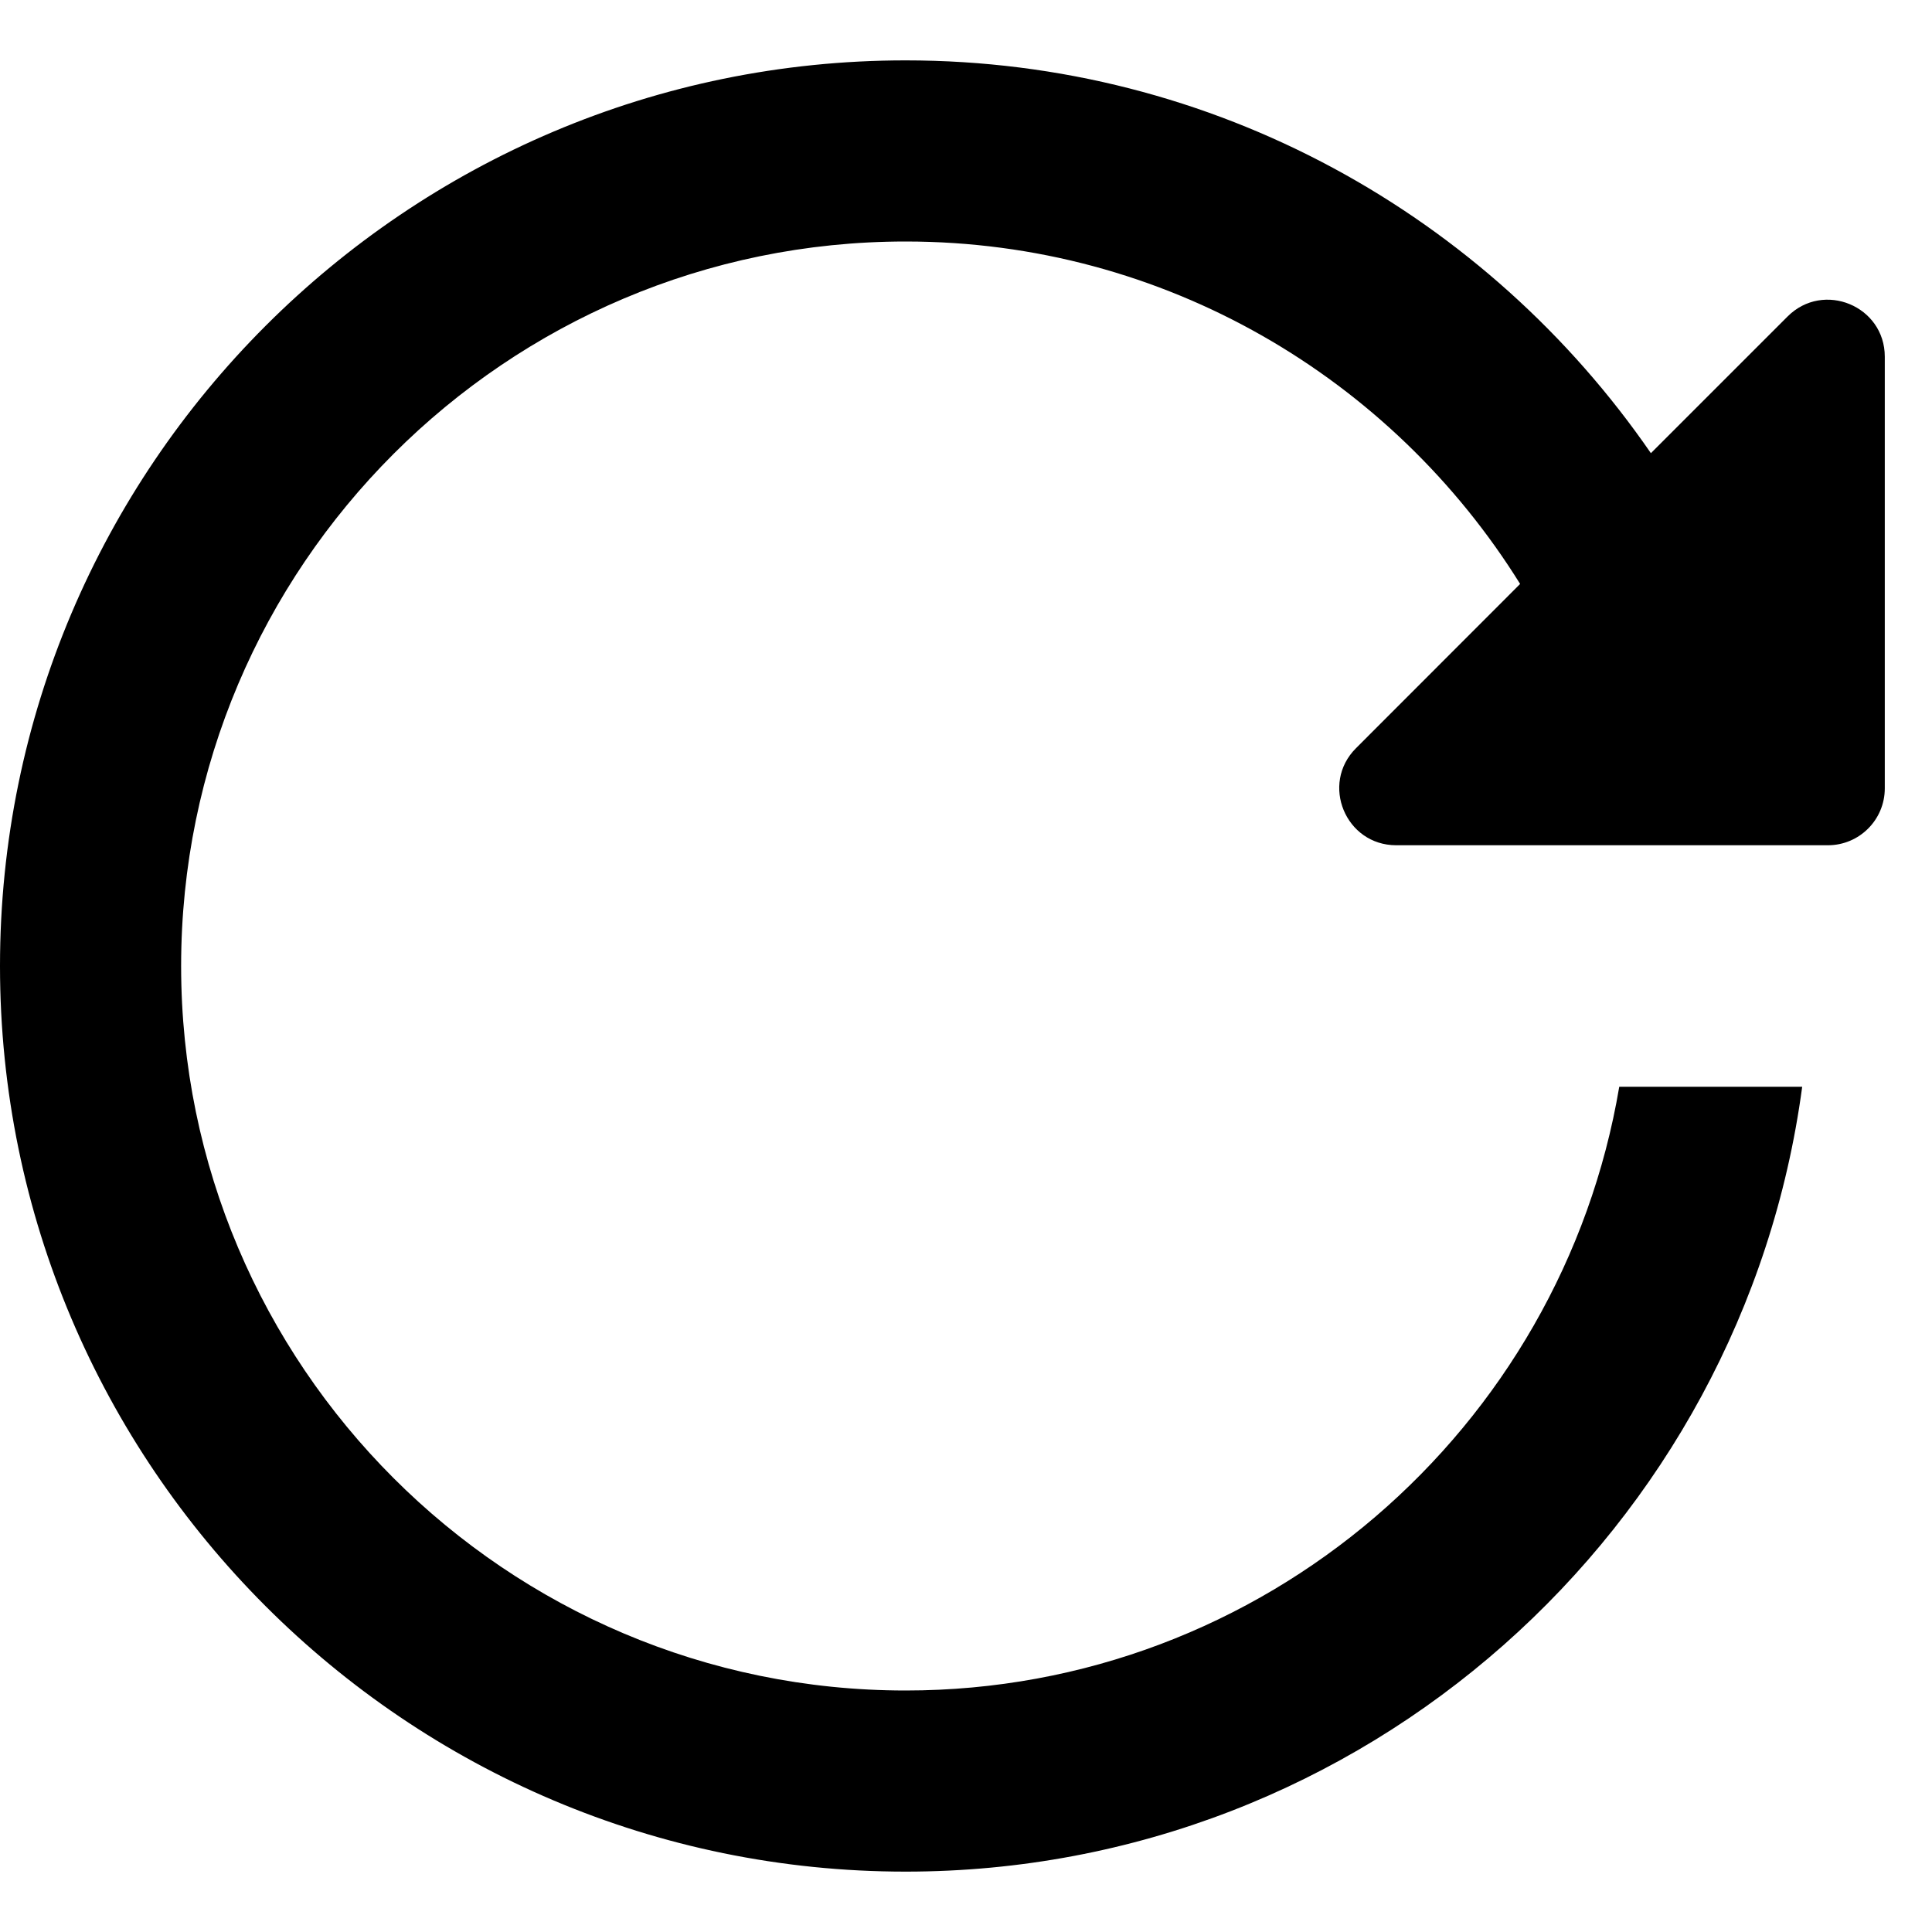
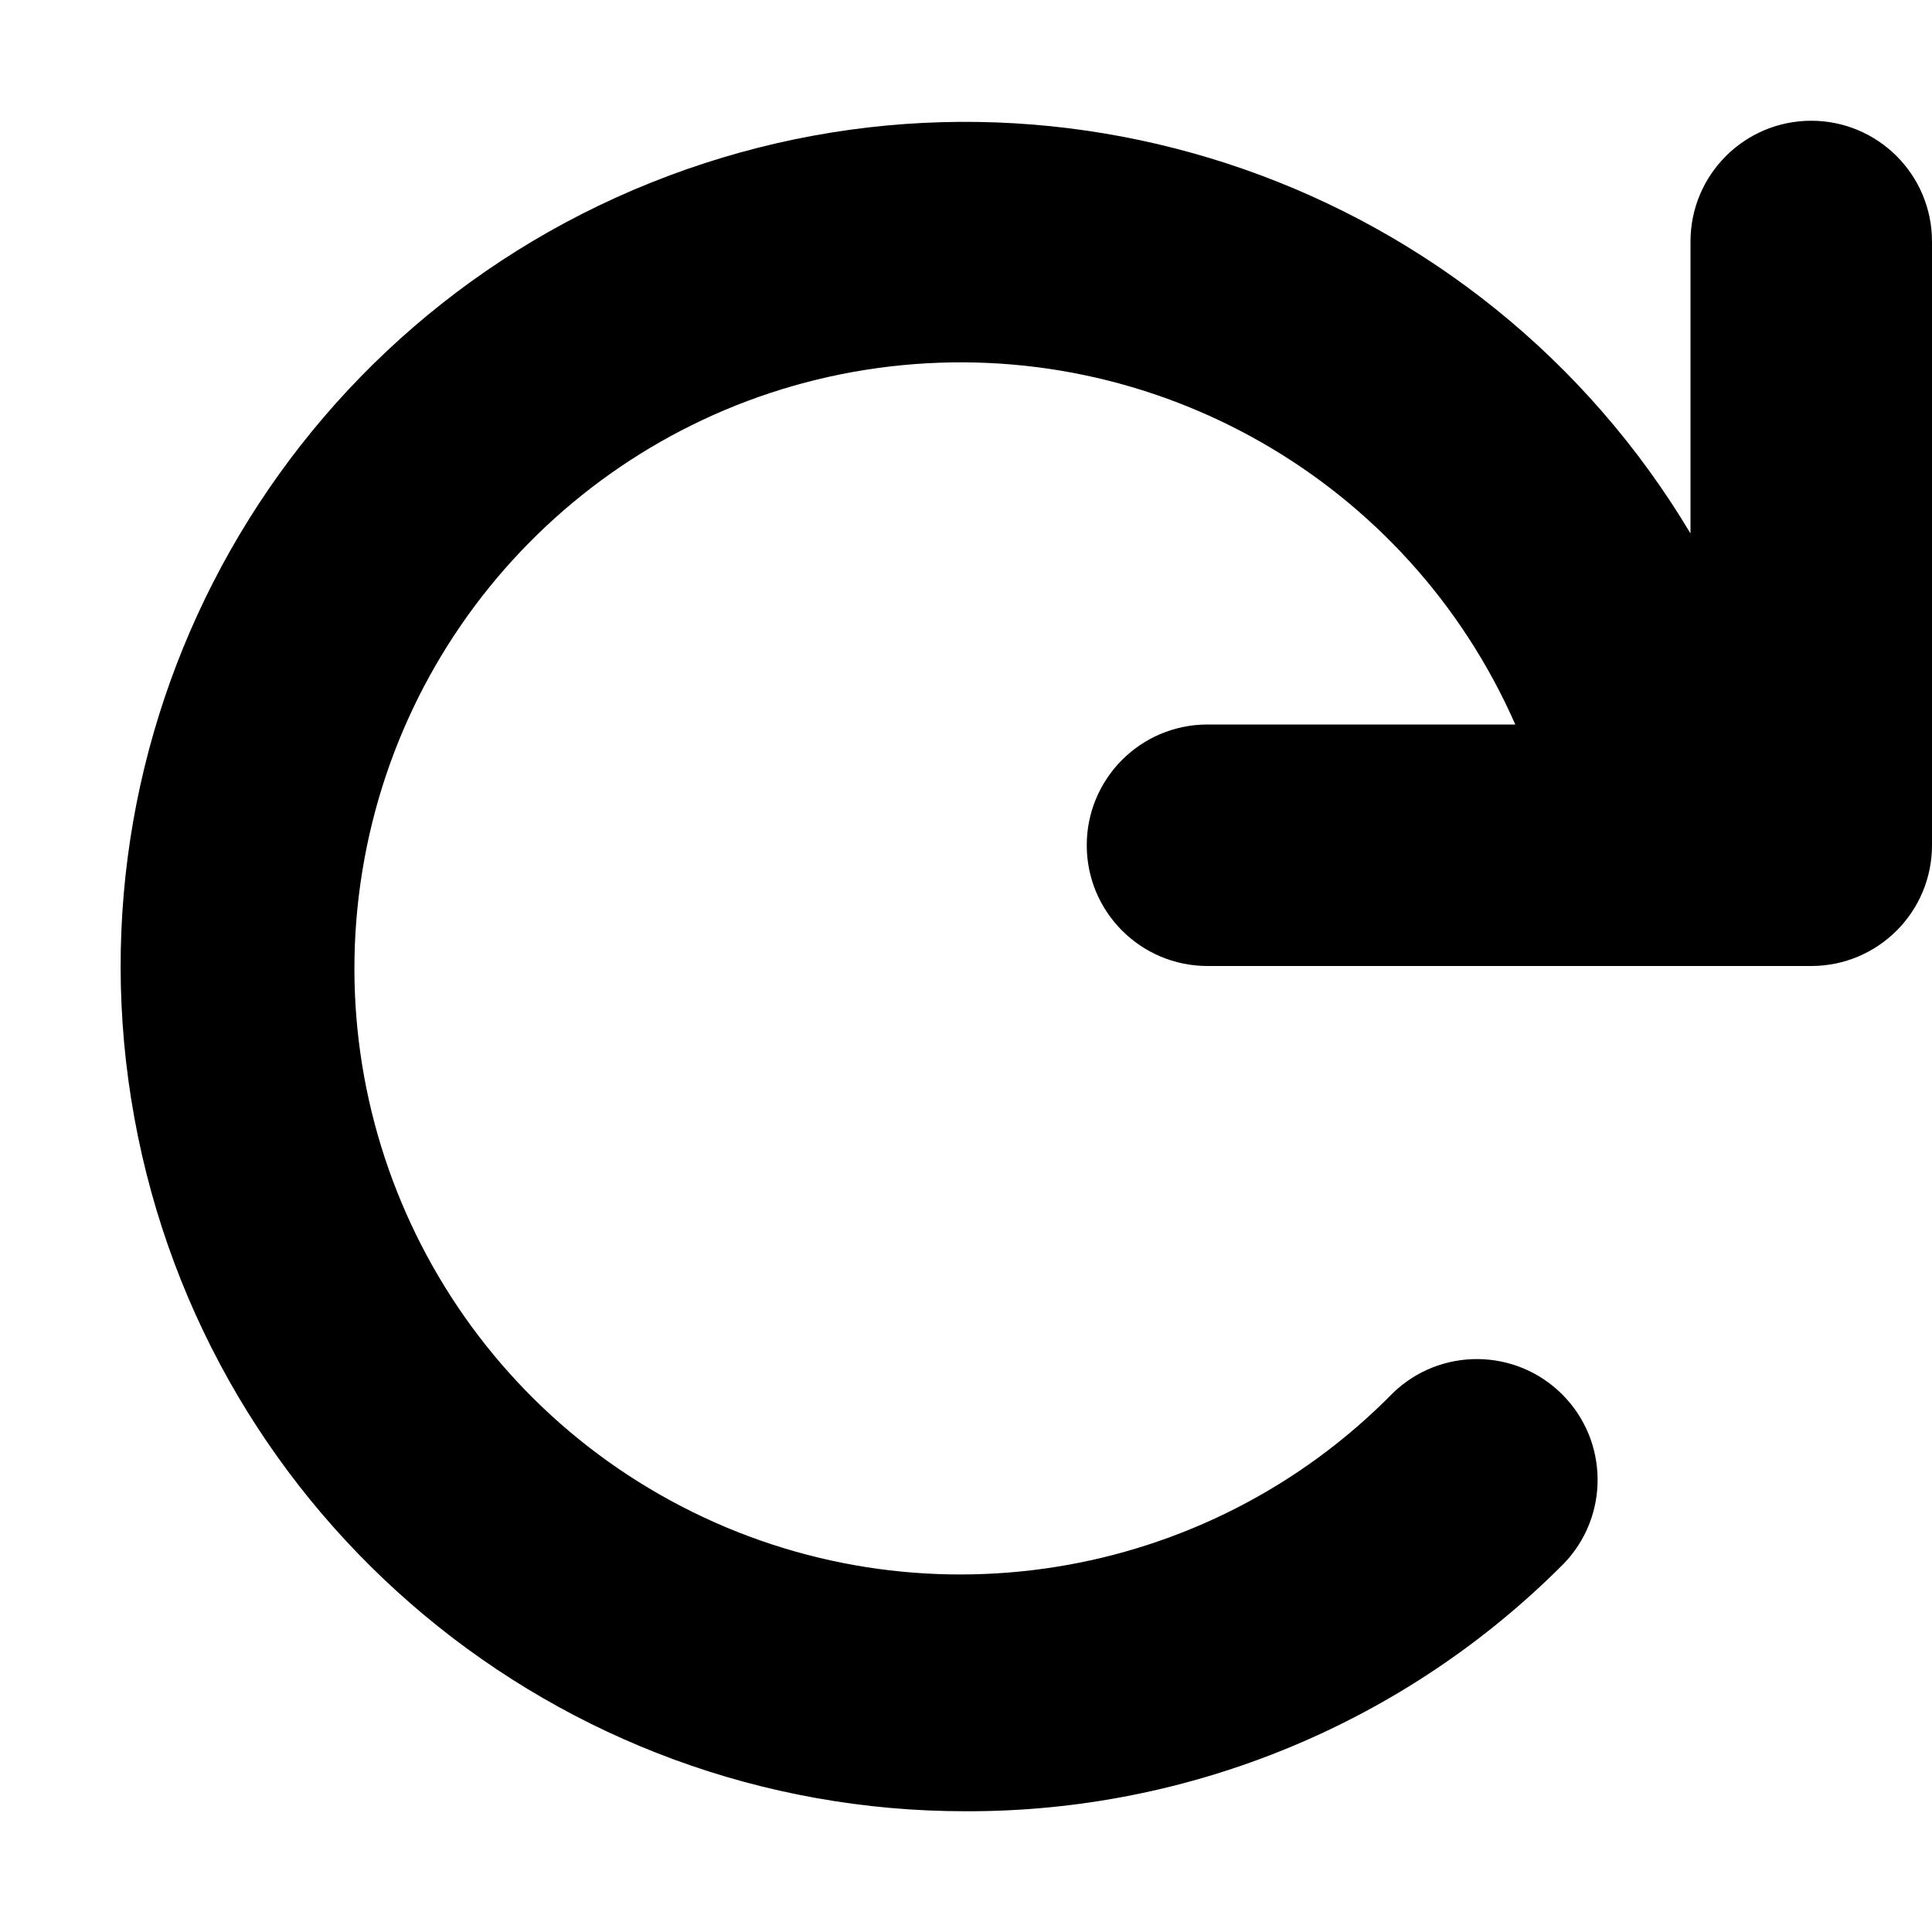
- <svg xmlns="http://www.w3.org/2000/svg" width="16" height="16" viewBox="0 0 16 16" fill="none">
-   <path d="M12.589 4.836L11.23 6.196C10.933 6.492 11.143 7 11.563 7H15.138C15.398 7 15.609 6.789 15.609 6.529V2.954C15.609 2.534 15.101 2.324 14.804 2.621L13.672 3.753C12.32 1.79 10.06 0.5 7.5 0.5C3.364 0.5 0 3.864 0 8C0 12.136 3.364 15.5 7.5 15.5C11.296 15.5 14.434 12.663 14.925 9H13.41C12.932 11.833 10.468 14 7.5 14C4.191 14 1.5 11.309 1.5 8C1.5 4.691 4.191 2 7.5 2C9.647 2 11.531 3.135 12.589 4.836Z" fill="black" />
+ <svg xmlns="http://www.w3.org/2000/svg" width="16" height="16" viewBox="0 0 16 16">
+   <path d="M15 1a1 1 0 0 0-1 1v2.418A6.995 6.995 0 1 0 8 15a6.954 6.954 0 0 0 4.95-2.05 1 1 0 0 0-1.414-1.414A5.019 5.019 0 1 1 12.549 6H10a1 1 0 0 0 0 2h5a1 1 0 0 0 1-1V2a1 1 0 0 0-1-1z" />
</svg>
